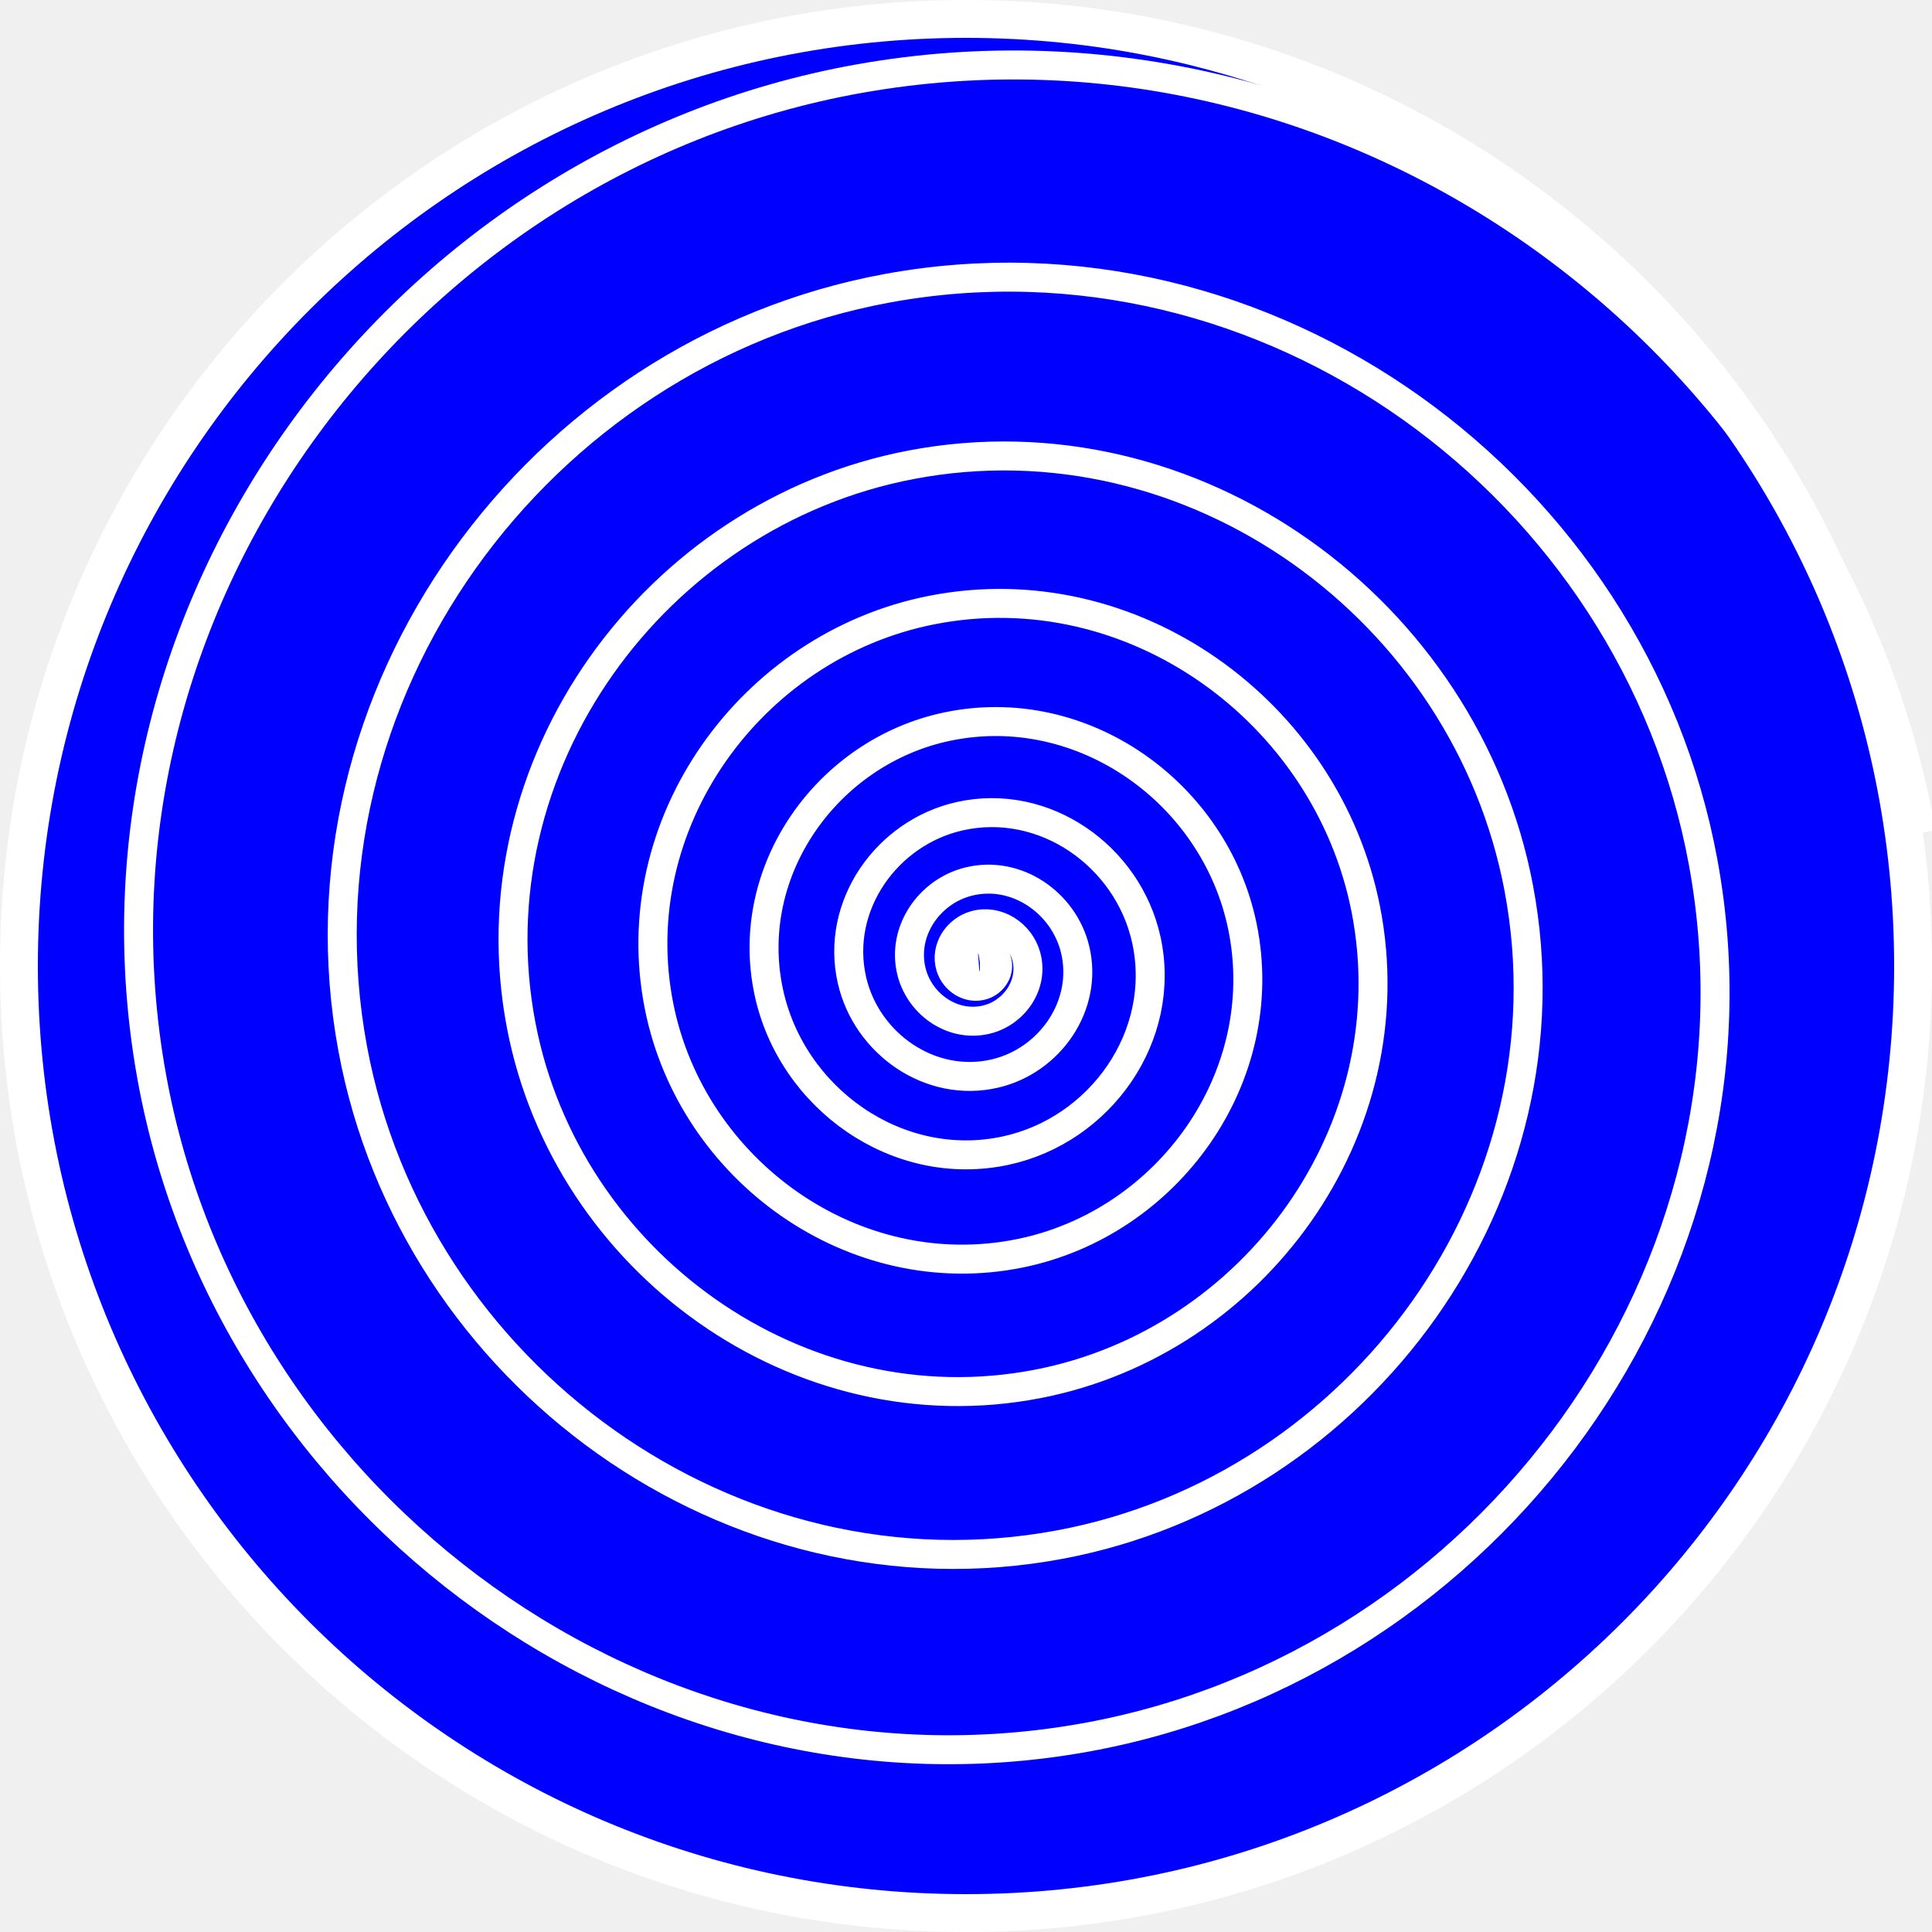
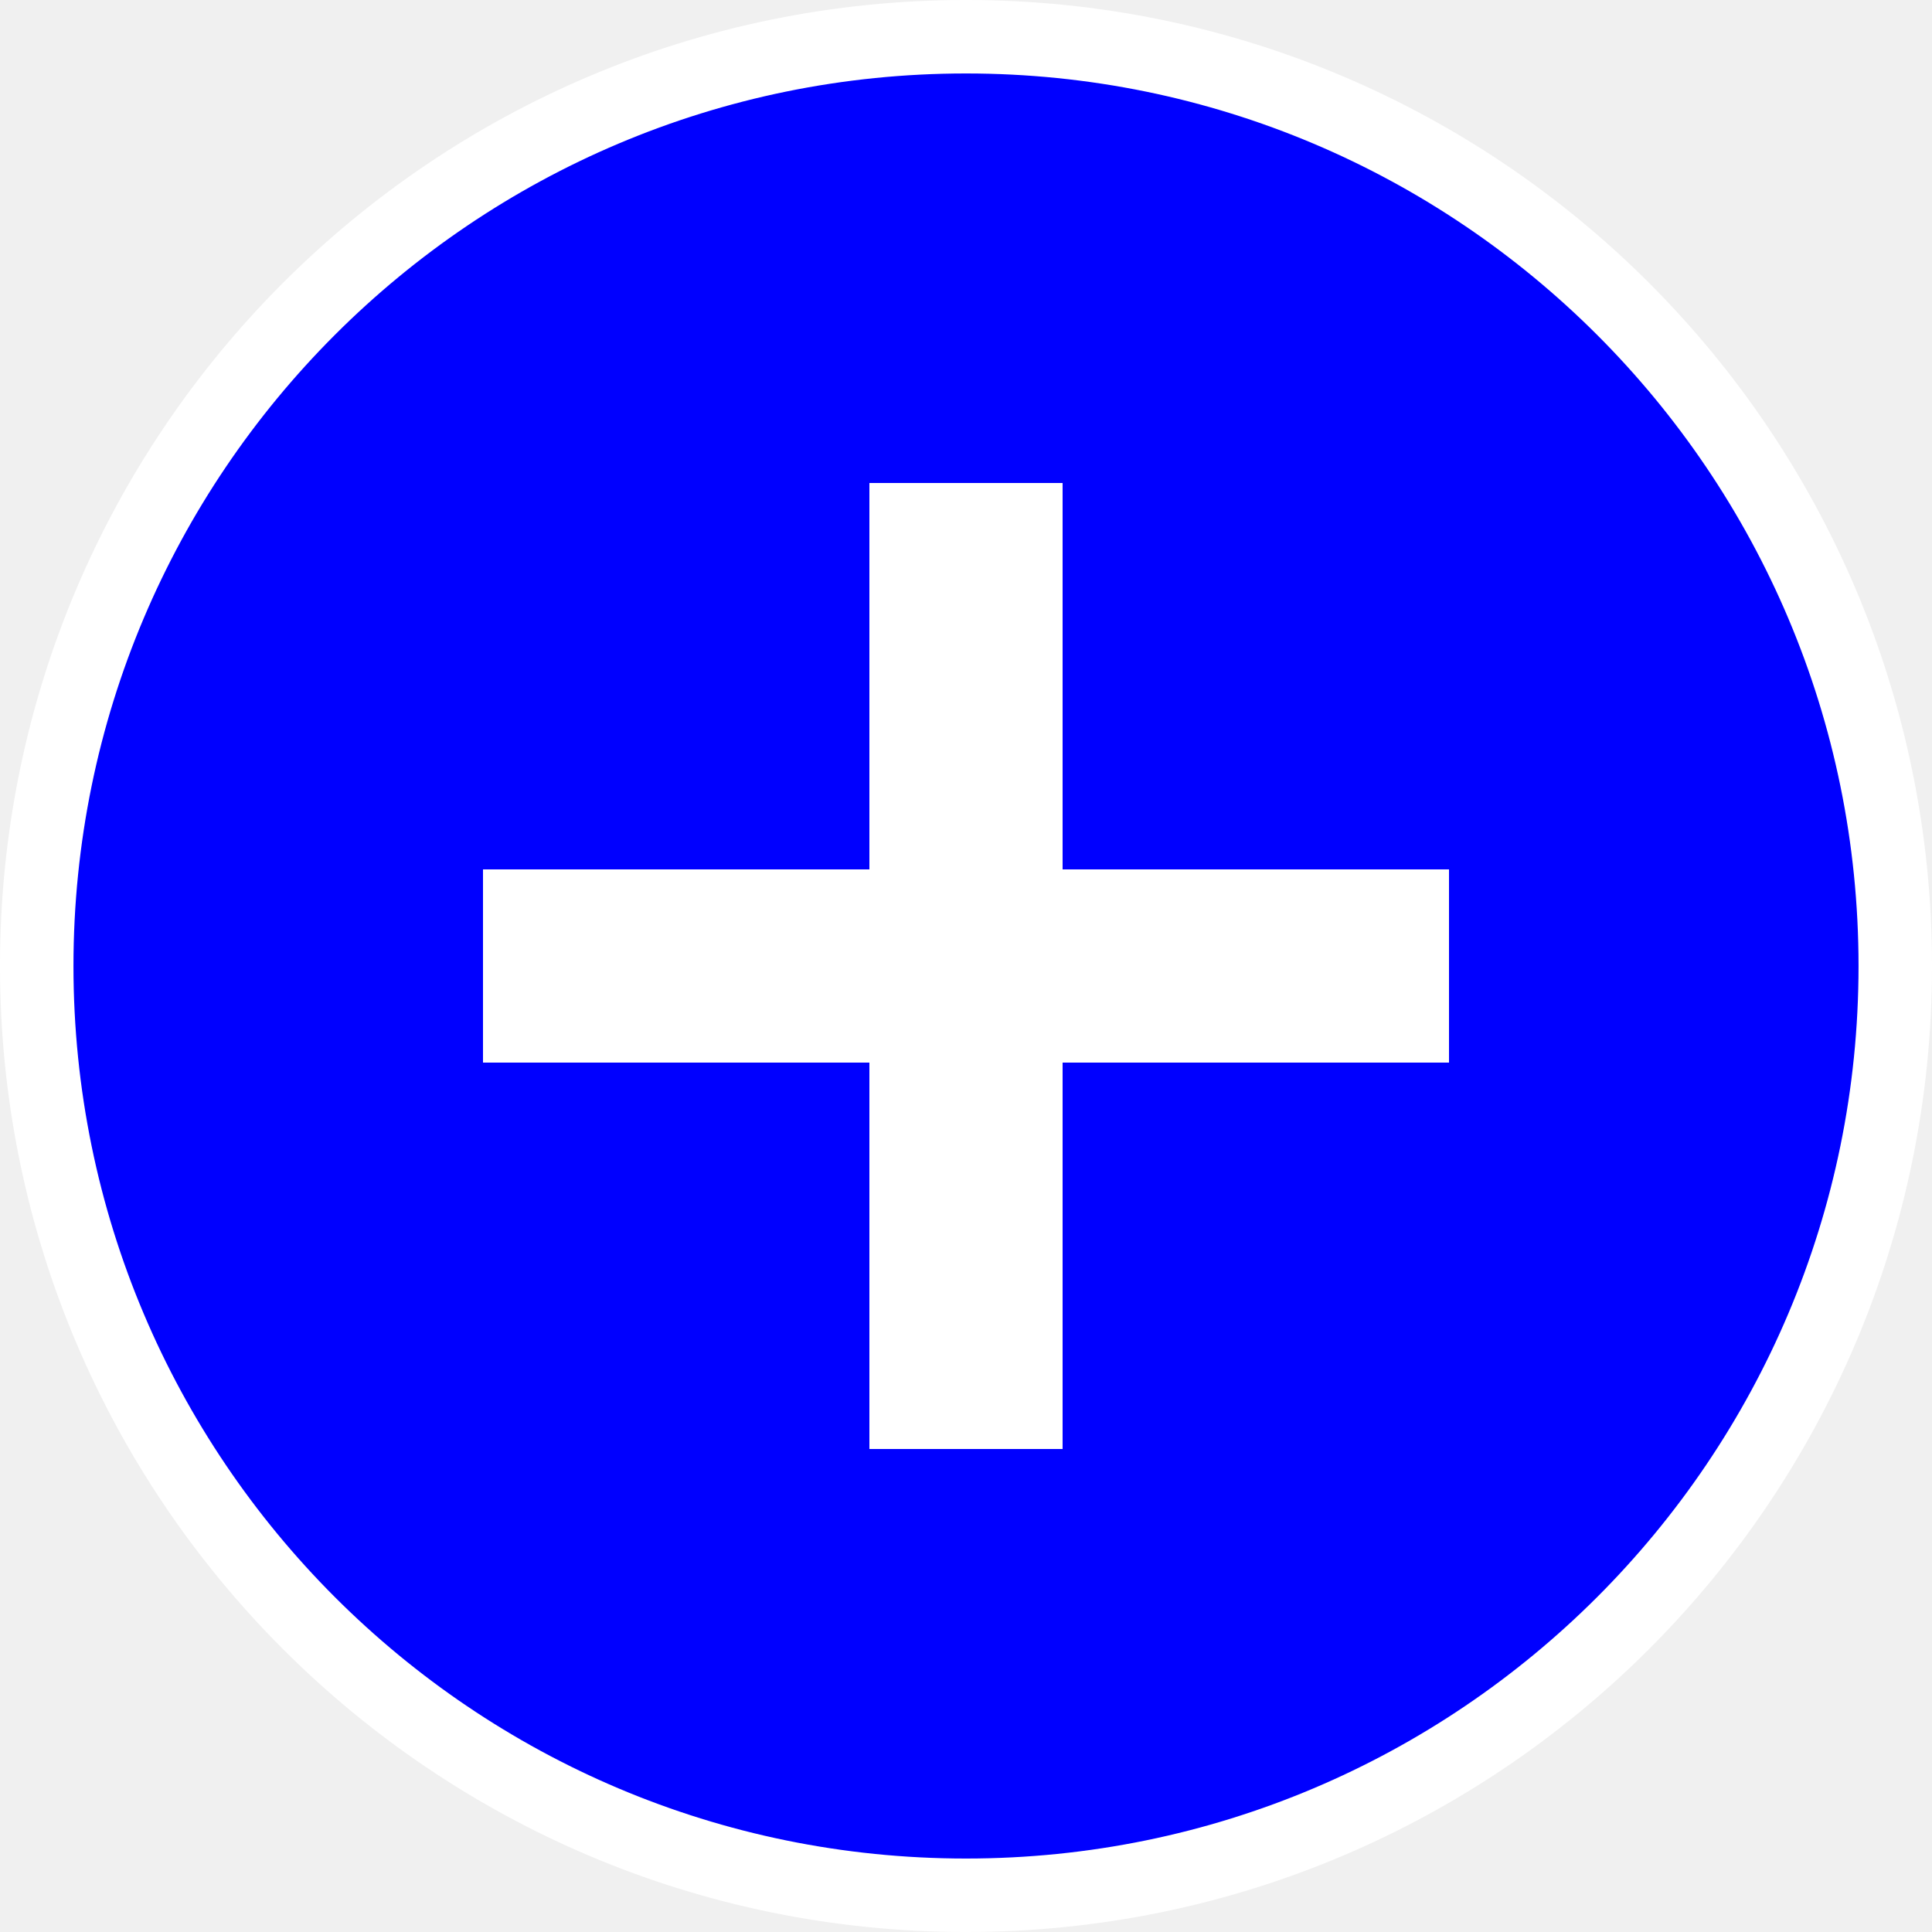
- <svg xmlns="http://www.w3.org/2000/svg" width="50mm" height="50mm" version="1.1" viewBox="0 0 50 50" id="svg5386">
-   <defs id="defs5390" />
-   <circle transform="scale(1,-1)" cx="25" cy="-25" fill="#0000ff" id="circle5382" style="stroke:#ffffff;stroke-width:0.98;stroke-opacity:1" r="24.51" />
-   <path d="m25.36 24.911c9.44e-4 -1.3e-4 4.41e-4 0.002 3.32e-4 0.002-0.003 0.006-0.011 0.002-0.014-5.31e-4 -0.012-0.012-0.003-0.031 0.008-0.039 0.029-0.021 0.067-2.49e-4 0.082 0.027 0.031 0.055-0.007 0.12-0.059 0.145-0.091 0.044-0.195-0.018-0.231-0.105-0.058-0.14 0.036-0.291 0.169-0.341 0.2-0.075 0.412 0.06 0.479 0.252 0.095 0.274-0.091 0.56-0.355 0.645-0.363 0.117-0.736-0.13-0.842-0.48-0.141-0.466 0.177-0.941 0.628-1.071 0.586-0.169 1.178 0.232 1.334 0.801 0.199 0.722-0.297 1.447-0.999 1.633-0.875 0.232-1.75-0.371-1.968-1.224-0.267-1.047 0.455-2.089 1.477-2.341 1.237-0.306 2.464 0.549 2.755 1.758 0.348 1.446-0.655 2.877-2.07 3.209-1.676 0.393-3.329-0.771-3.705-2.413-0.441-1.926 0.898-3.821 2.788-4.245 2.198-0.493 4.355 1.038 4.829 3.195 0.547 2.491-1.19 4.931-3.637 5.459-2.806 0.606-5.551-1.354-6.136-4.113-0.667-3.144 1.531-6.215 4.624-6.861 3.505-0.732 6.925 1.721 7.636 5.172 0.801 3.89-1.924 7.681-5.758 8.46-4.3 0.874-8.485-2.142-9.336-6.381-0.95-4.734 2.373-9.338 7.043-10.264 5.194-1.03 10.24 2.619 11.245 7.744 1.114 5.68-2.879 11.192-8.486 12.28-6.191 1.202-12.196-3.154-13.371-9.269-1.294-6.73 3.445-13.252 10.094-14.518 7.295-1.389 14.36 3.75 15.722 10.961 1.489 7.889-4.072 15.523-11.872 16.984-8.51 1.593-16.741-4.409-18.305-12.826-1.702-9.159 4.763-18.014 13.825-19.685 9.838-1.814 19.344 5.133 21.126 14.87 1.931 10.546-5.52 20.73-15.96 22.629-11.284 2.052-22.175-5.924-24.194-17.097-2.178-12.051 6.345-23.679 18.281-25.823 12.849-2.308 25.242 6.783 27.515 19.513" fill="none" stroke="#fff" stroke-width=".75" id="path5384" />
+ <svg xmlns="http://www.w3.org/2000/svg" width="100mm" height="100mm" viewBox="0 0 100 100" version="1.1" id="svg71">
+   <defs id="defs68" />
+   <g id="layer1">
+     <circle style="fill:#0000ff;stroke:#ffffff;stroke-width:3.803;stroke-dasharray:none" id="path300" cx="50" cy="50" r="48.099" />
+     <rect style="fill:#ffffff;stroke:#ffffff;stroke-width:3.128;stroke-dasharray:none;fill-opacity:1" id="rect1018" width="6.872" height="46.872" x="46.564" y="26.564" />
+     <rect style="fill:#ffffff;stroke:#ffffff;stroke-width:3.128;stroke-dasharray:none;fill-opacity:1" id="rect1018-9" width="6.872" height="46.872" x="46.564" y="-73.436" transform="rotate(90)" />
+   </g>
</svg>
